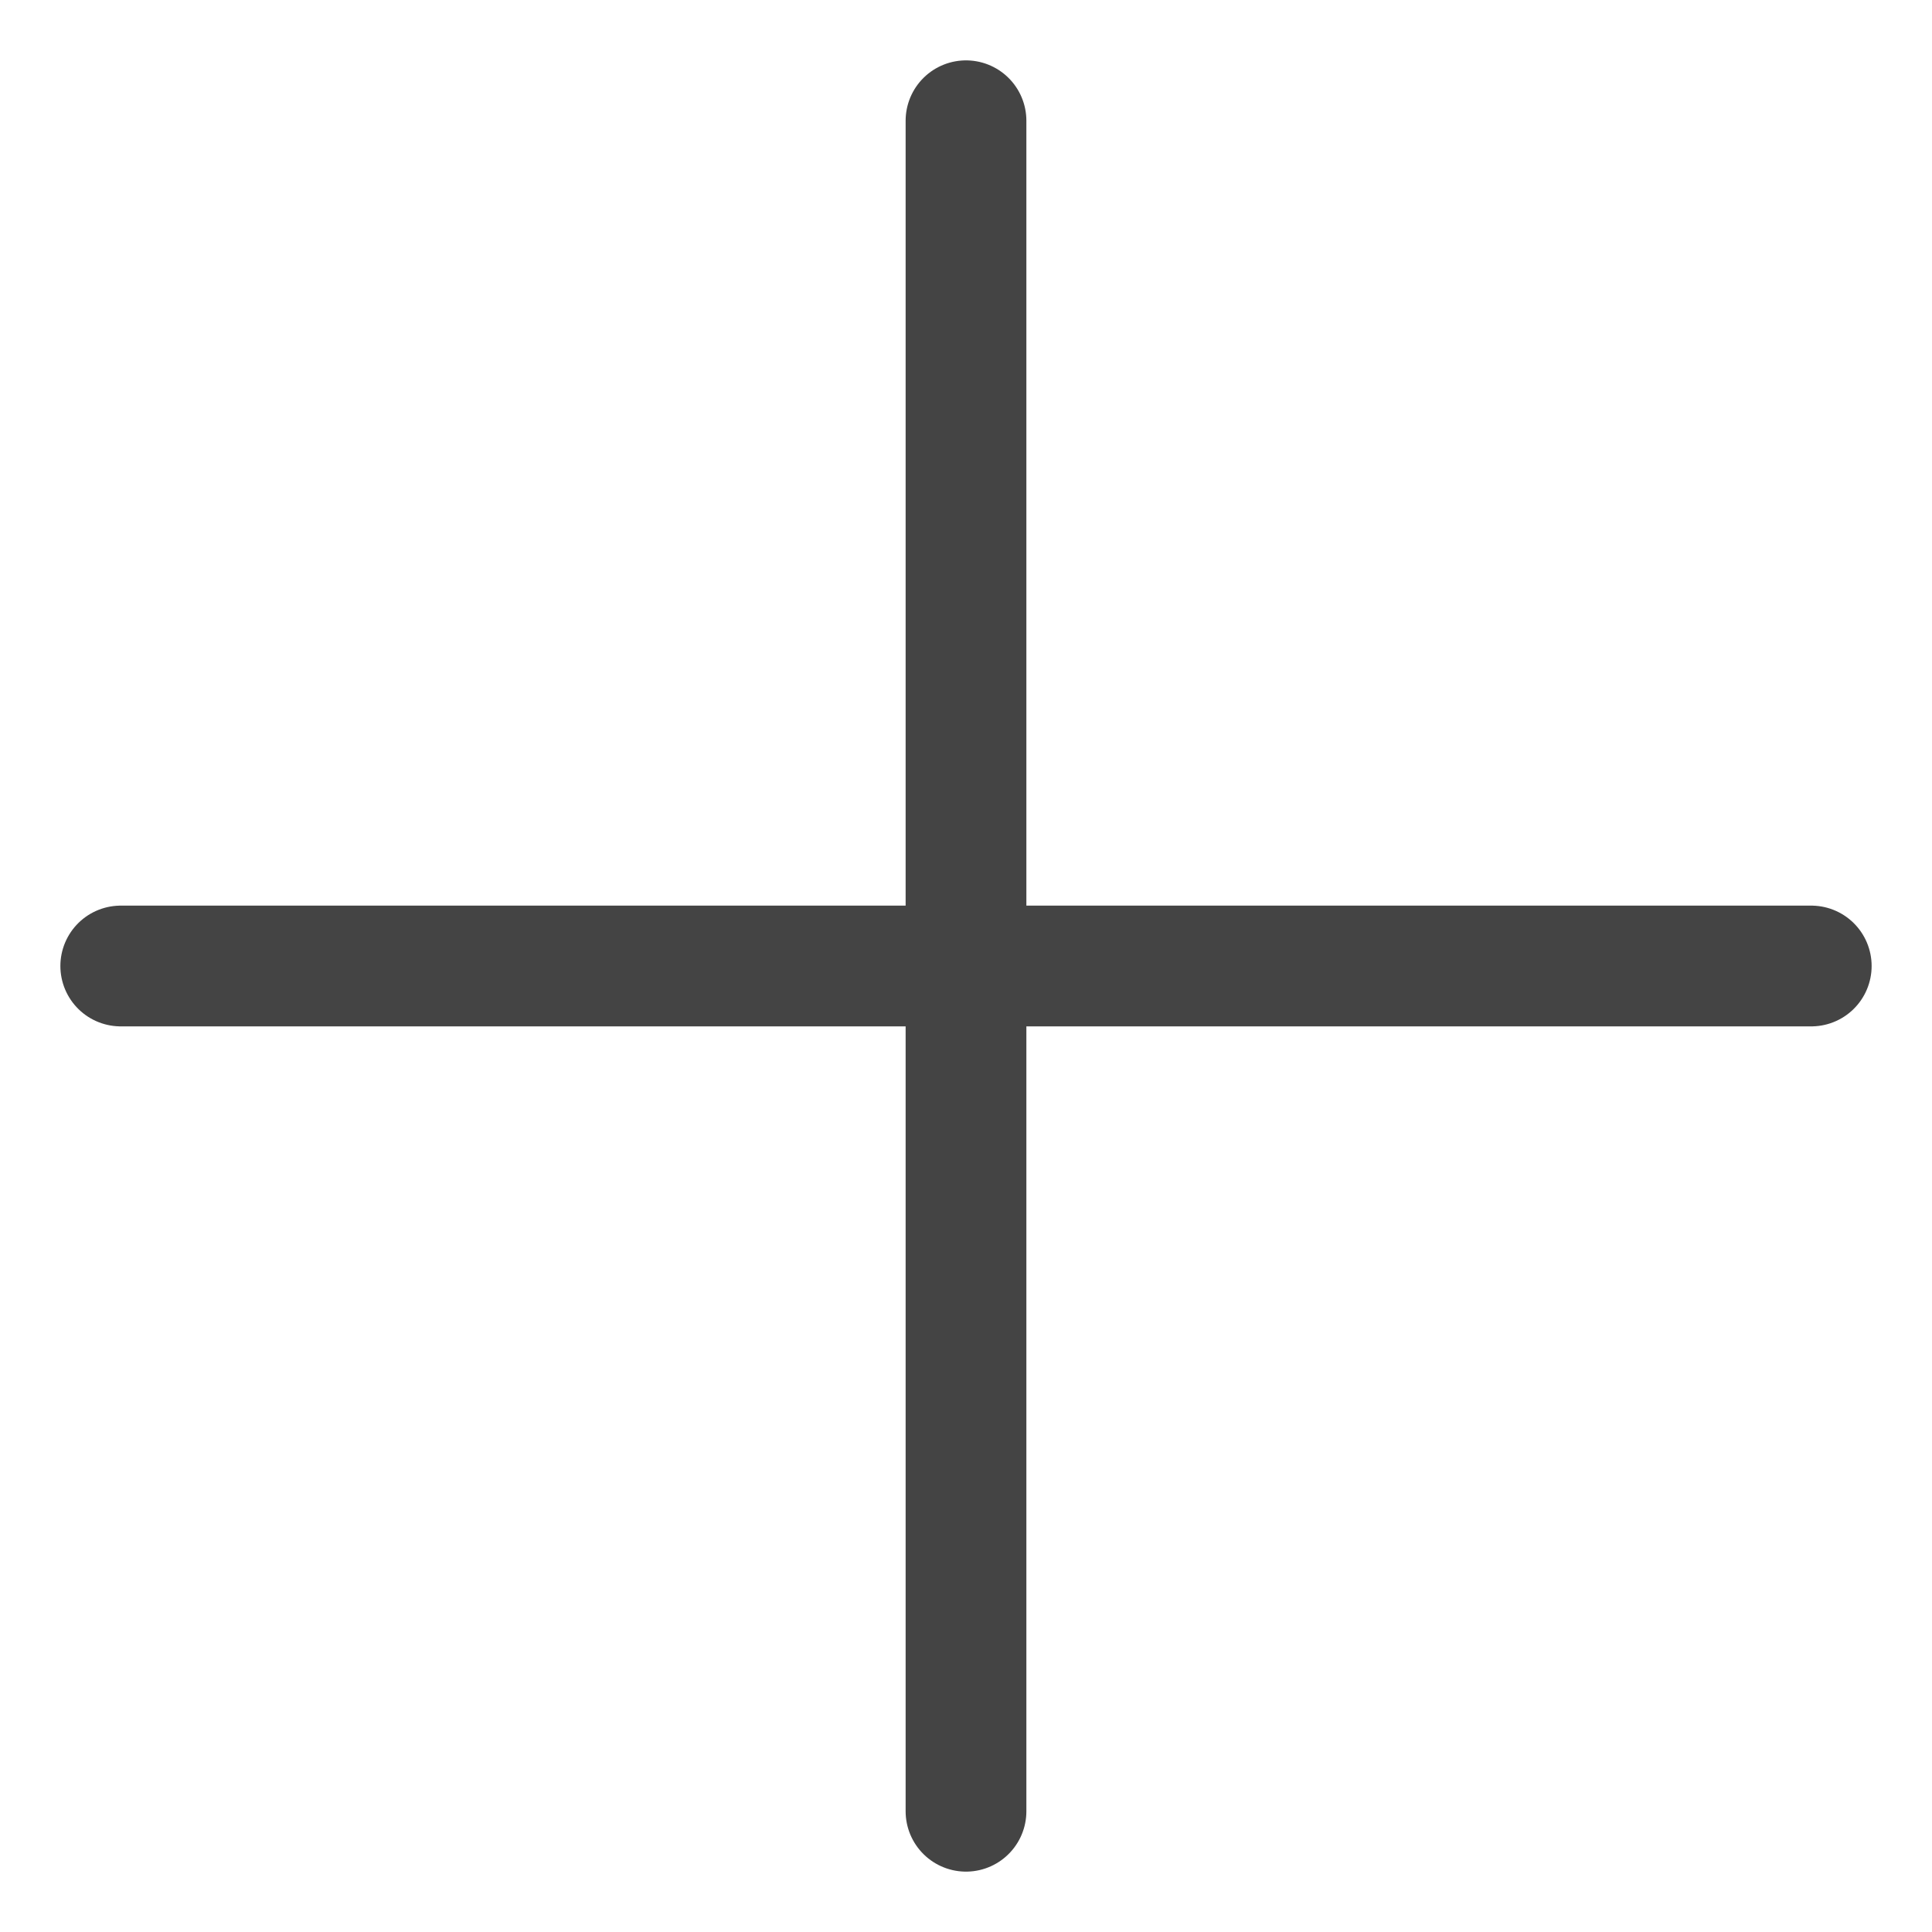
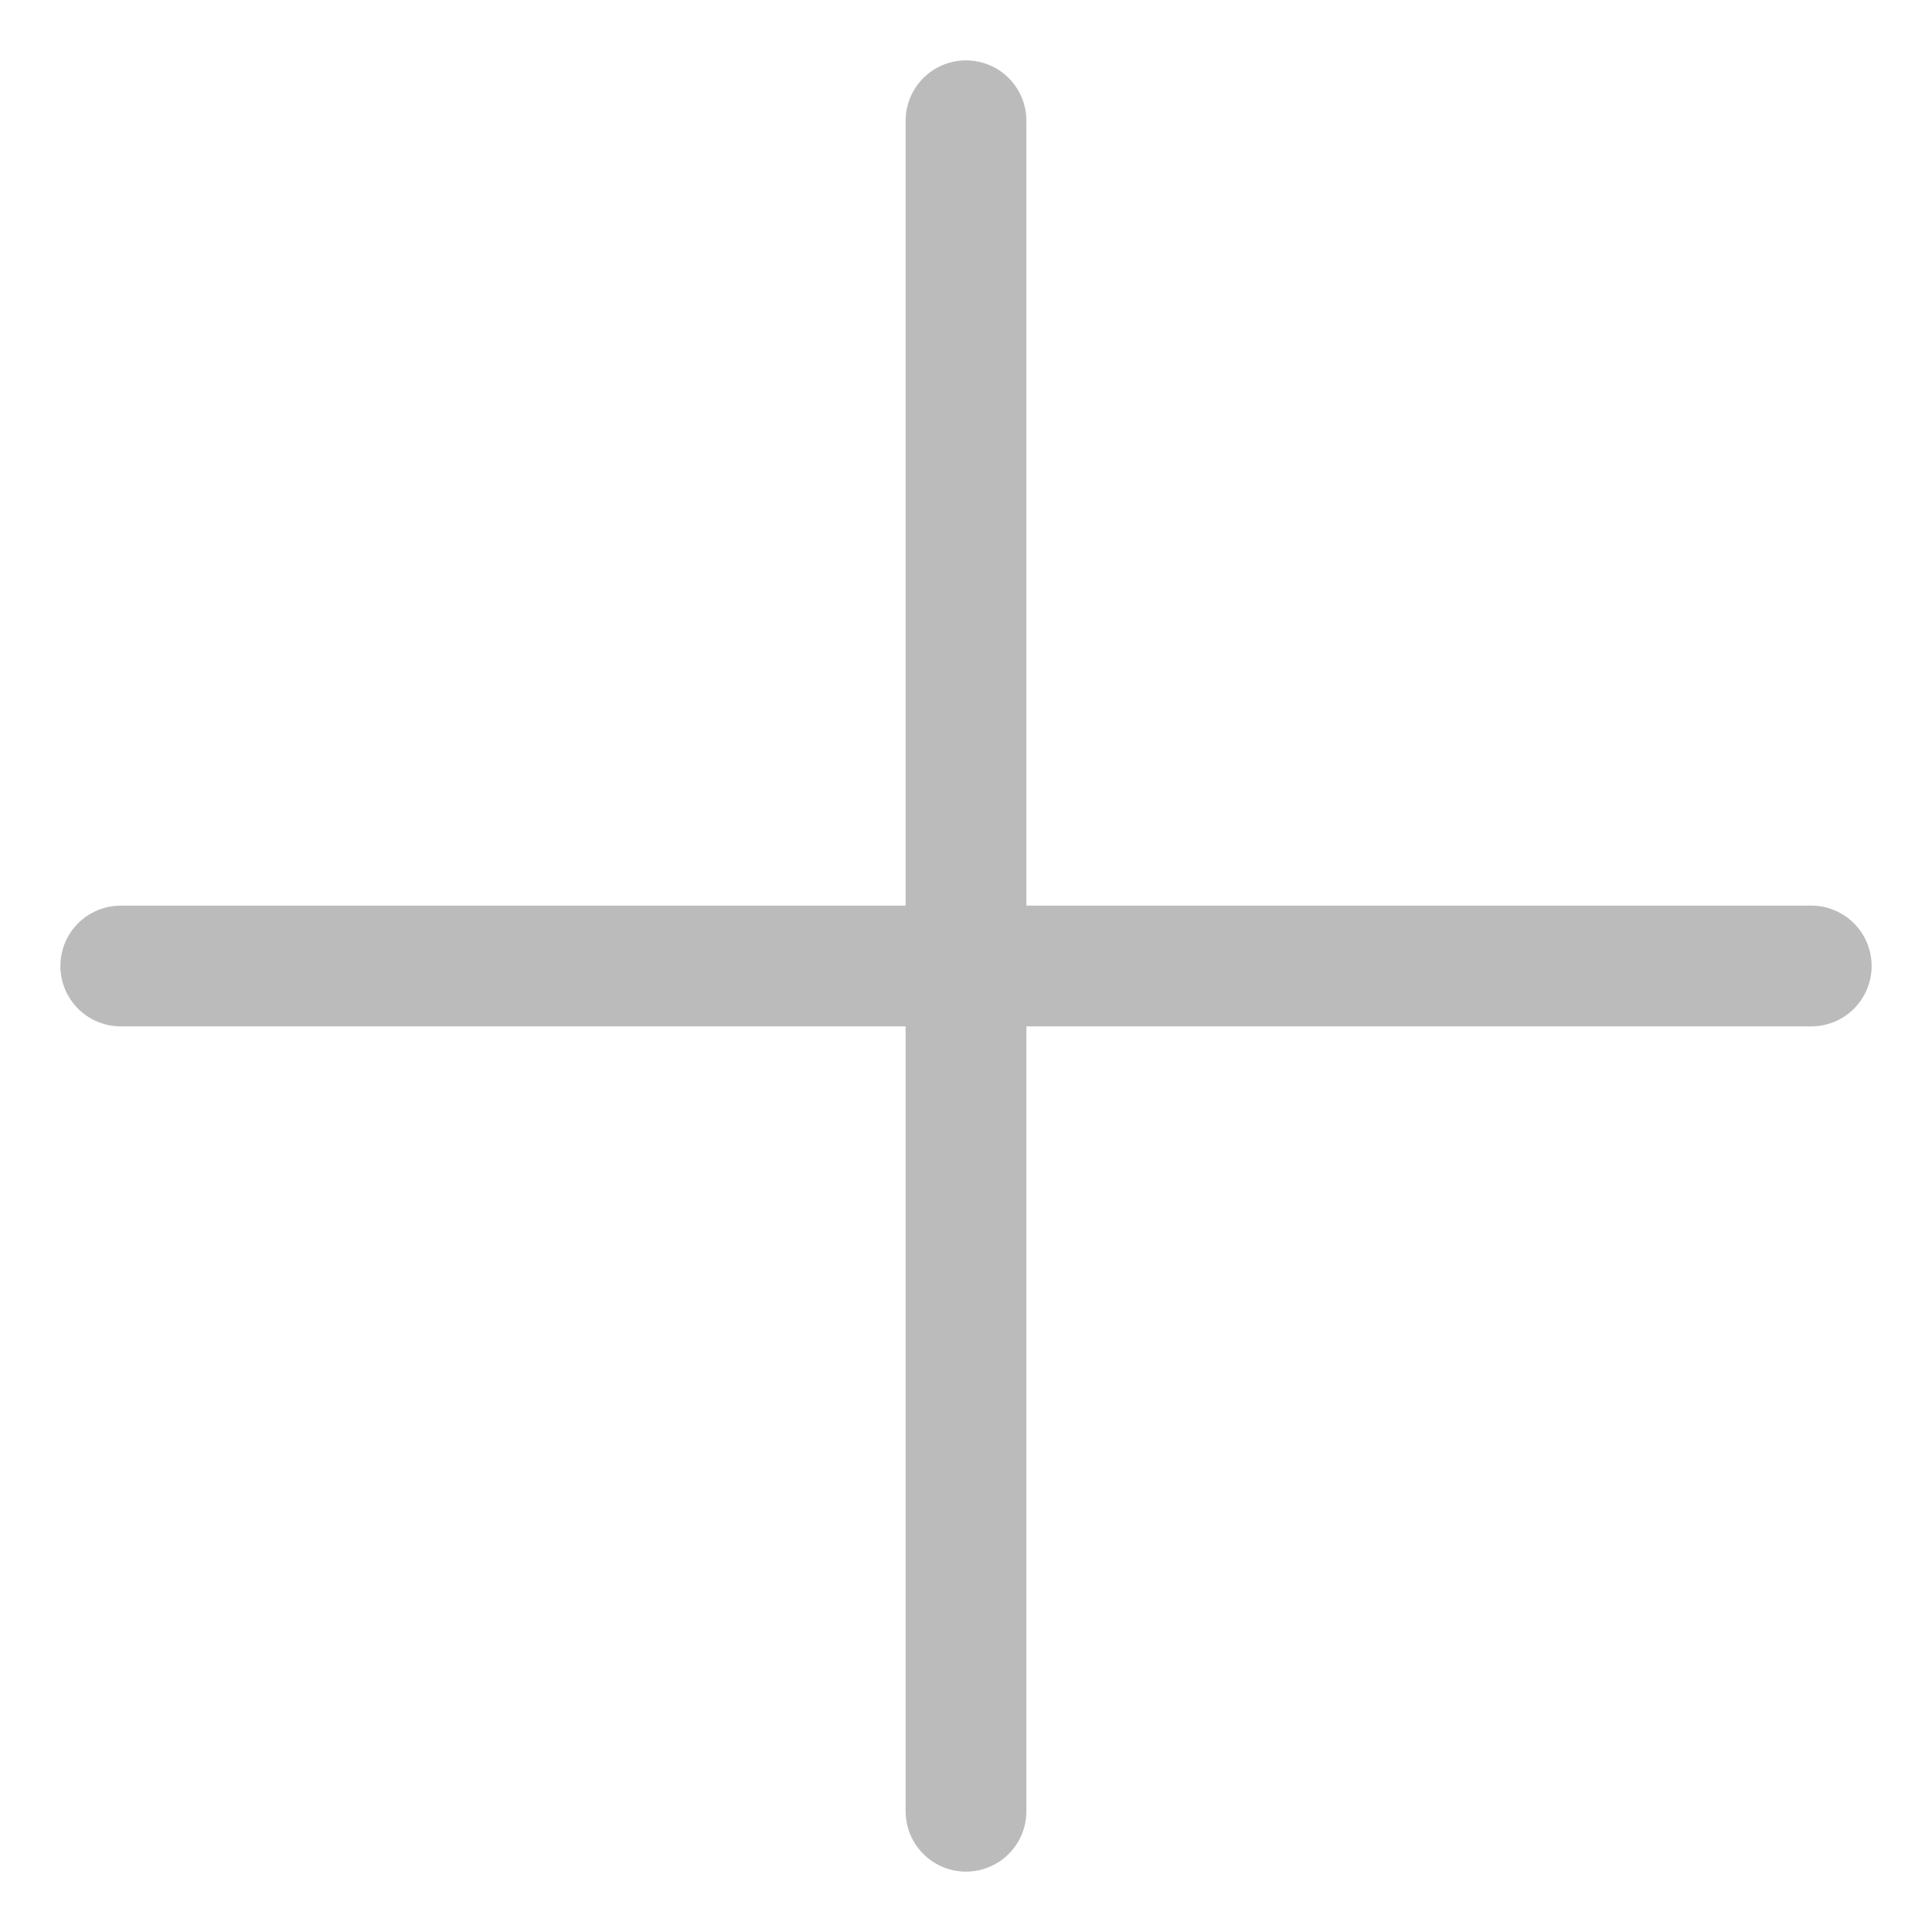
<svg xmlns="http://www.w3.org/2000/svg" width="16" height="16" viewBox="0 0 16 16" fill="none">
-   <path d="M8 1V15" stroke="#444444" stroke-width="1" stroke-linecap="round" stroke-linejoin="round" />
-   <path d="M1 8H15" stroke="#444444" stroke-width="1" stroke-linecap="round" stroke-linejoin="round" />
+   <path d="M8 1V15" stroke="#bbb" stroke-width="1" stroke-linecap="round" stroke-linejoin="round" />
+   <path d="M1 8H15" stroke="#bbb" stroke-width="1" stroke-linecap="round" stroke-linejoin="round" />
</svg>
